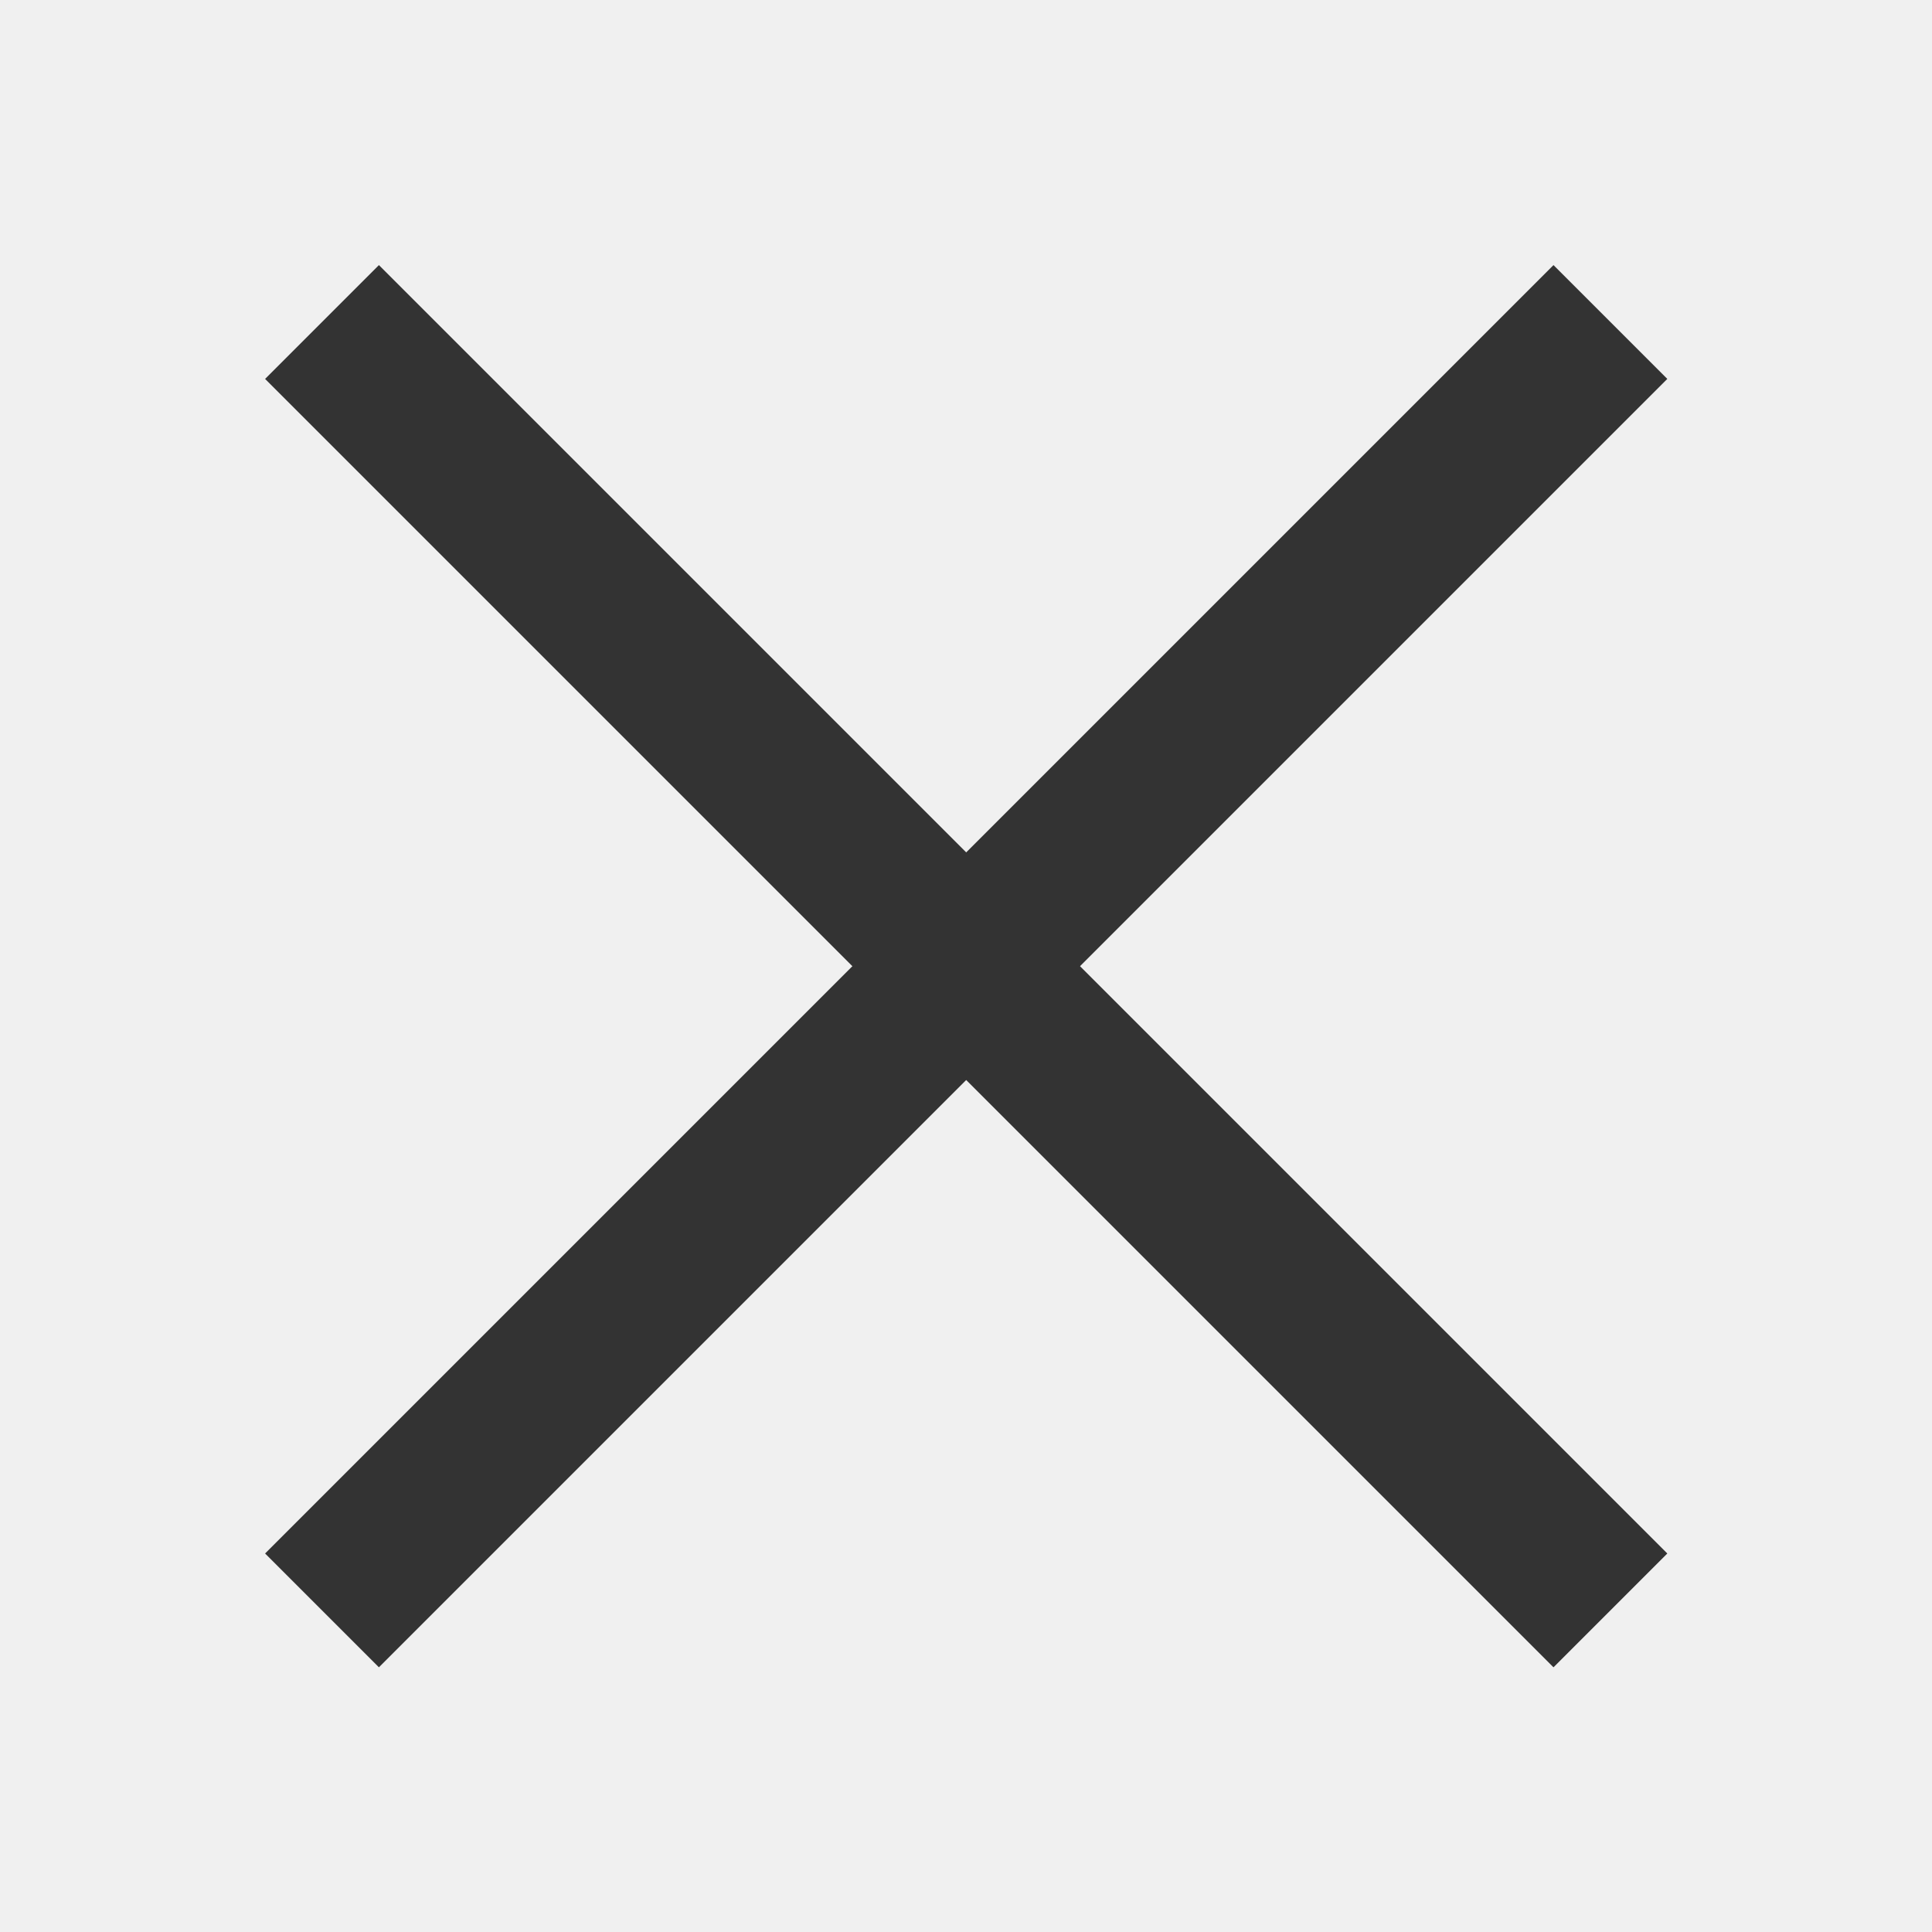
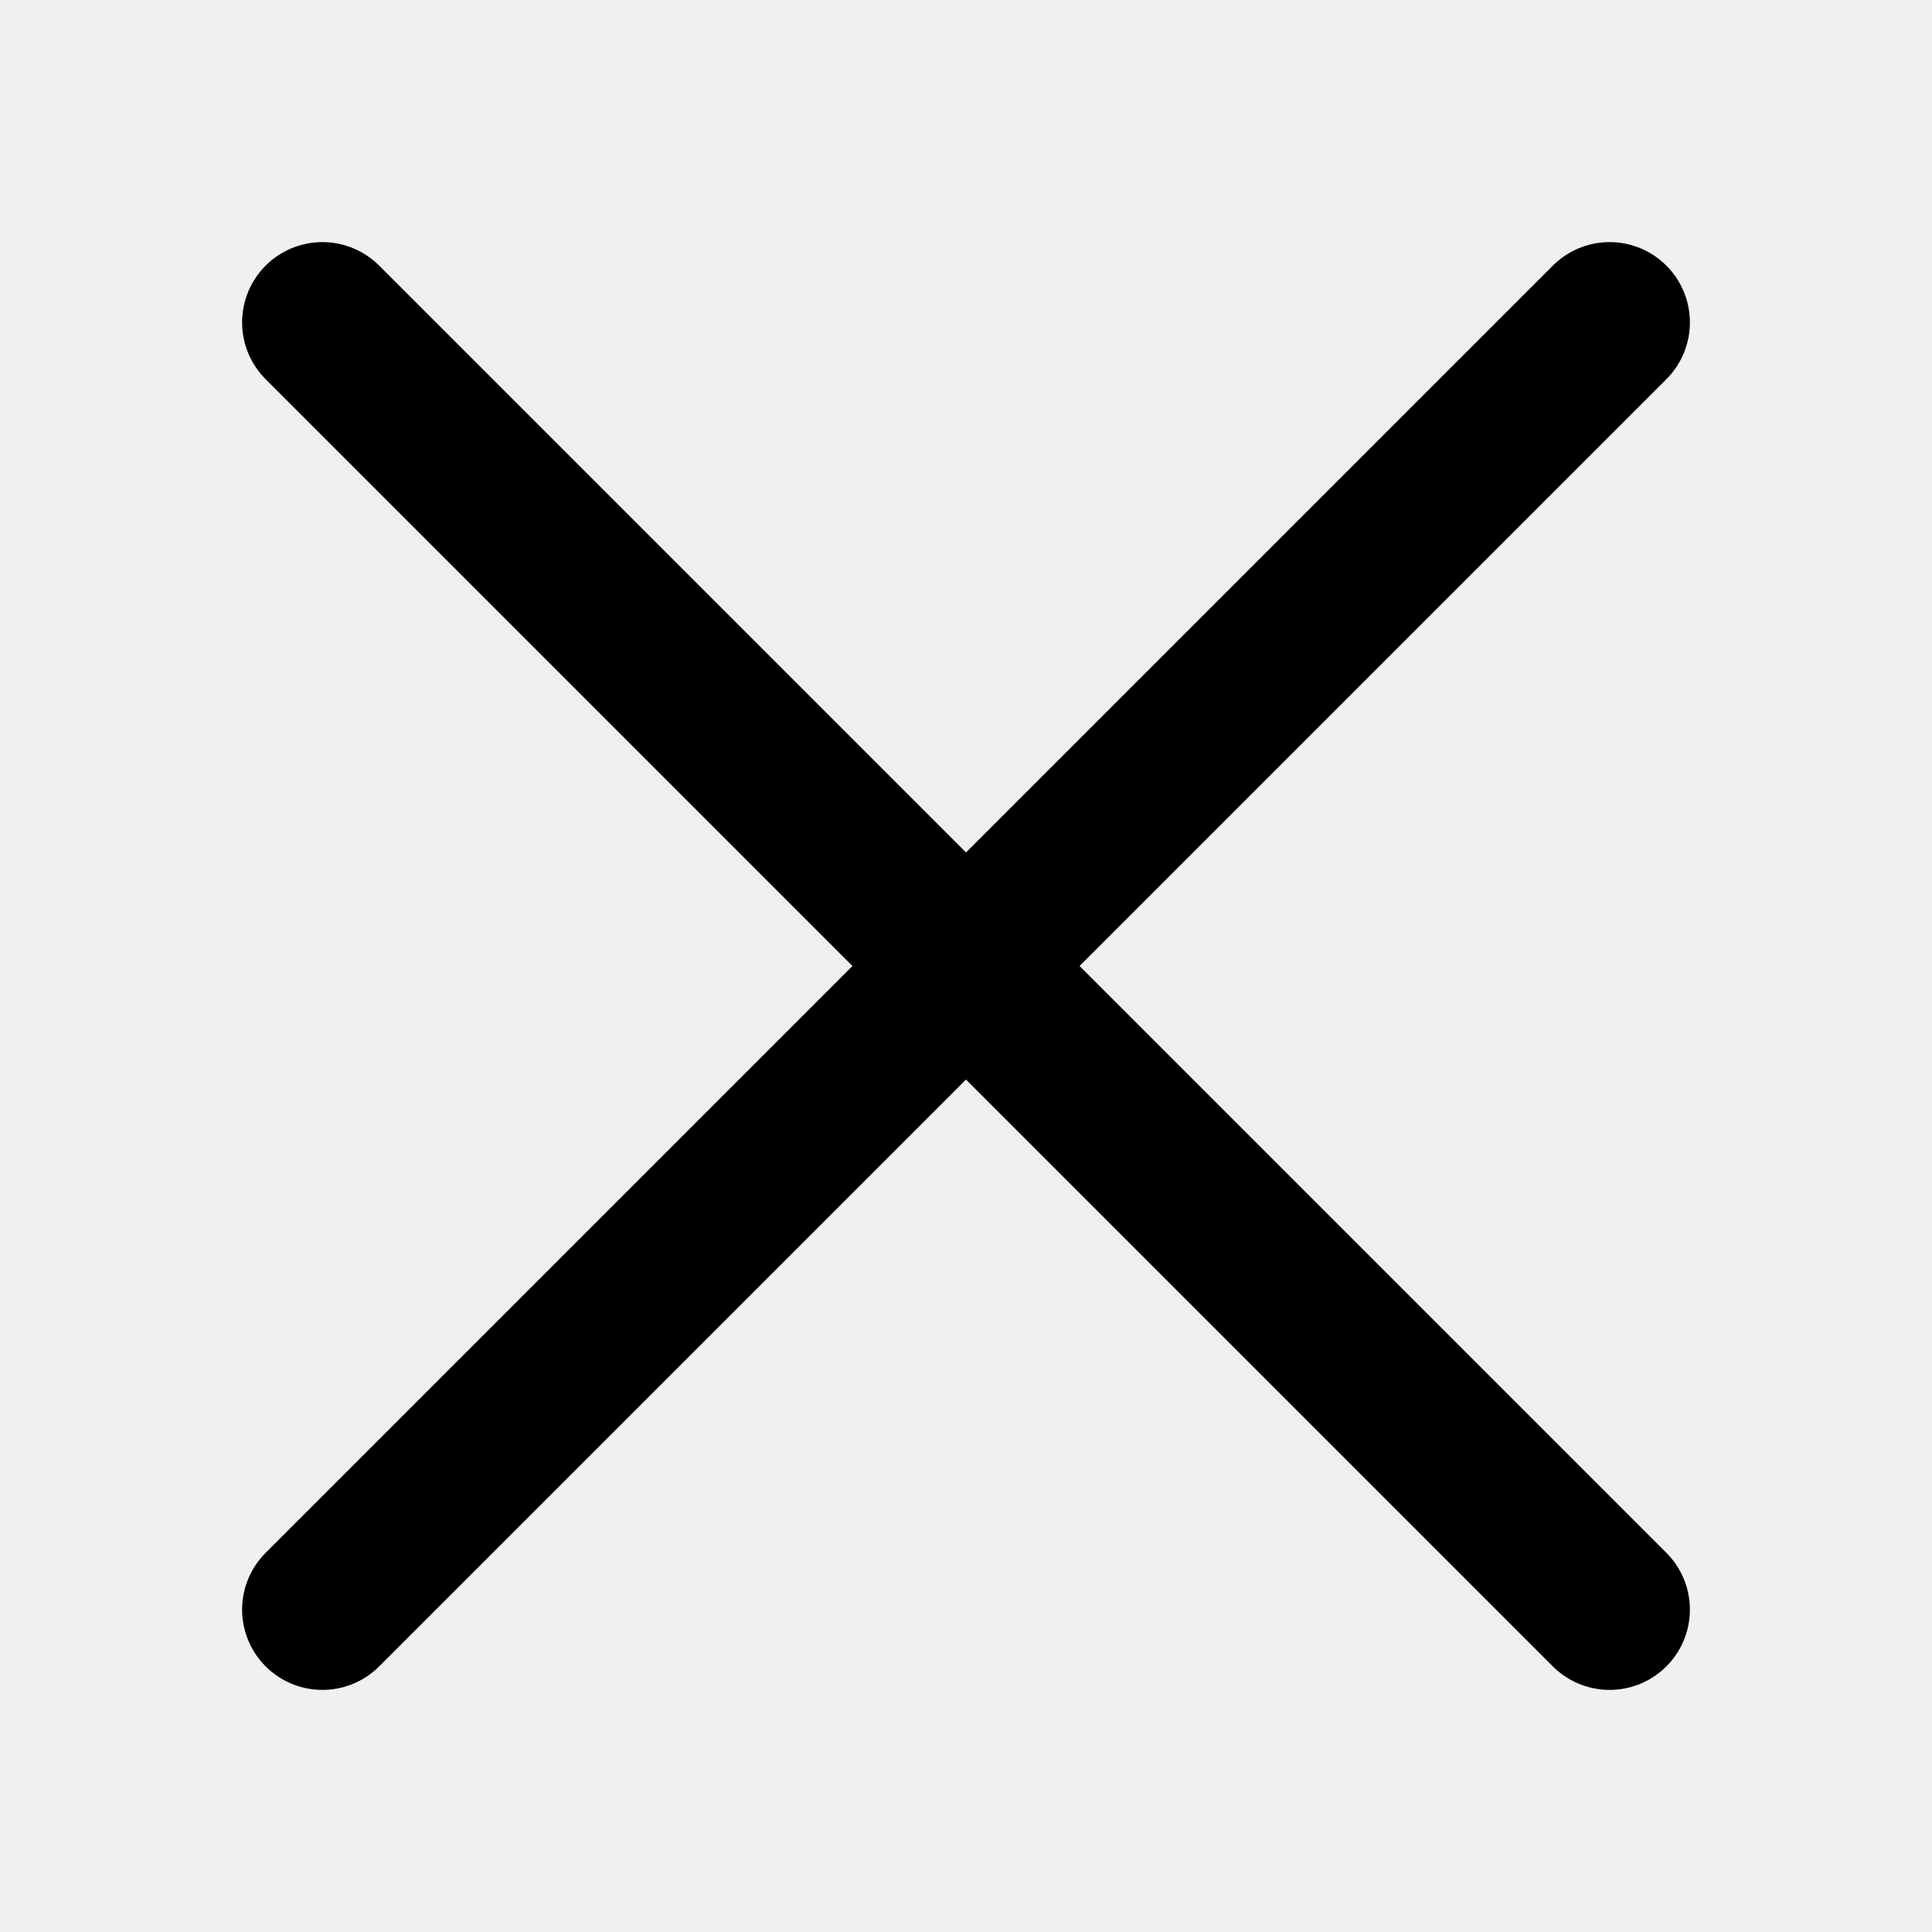
- <svg xmlns="http://www.w3.org/2000/svg" xmlns:xlink="http://www.w3.org/1999/xlink" width="16" height="16" viewBox="0 0 16 16" fill="none">
-   <defs>
-     <rect id="path_0" x="0" y="0" width="16" height="16" />
-   </defs>
-   <g opacity="1" transform="translate(0 0)  rotate(0 8 8)">
-     <mask id="bg-mask-0" fill="white">
-       <use xlink:href="#path_0" />
-     </mask>
-     <g mask="url(#bg-mask-0)">
-       <path id="路径 1" style="stroke:#333333; stroke-width:1.333; stroke-opacity:1; stroke-dasharray:0 0" transform="translate(2.666667 2.666667)  rotate(0 5.333333 5.333333)" d="M0,0L10.67,10.67 " />
-       <path id="路径 2" style="stroke:#333333; stroke-width:1.333; stroke-opacity:1; stroke-dasharray:0 0" transform="translate(2.666667 2.666667)  rotate(0 5.333333 5.333333)" d="M0,10.67L10.67,0 " />
-     </g>
-   </g>
+ <svg xmlns="http://www.w3.org/2000/svg" width="1em" height="1em" viewBox="0 0 16 16" fill="none">
+   <path d="M2.67 2.67 13.33 13.33M2.67 13.33 13.33 2.67" stroke="currentColor" stroke-width="1.33" stroke-linecap="round" />
</svg>
